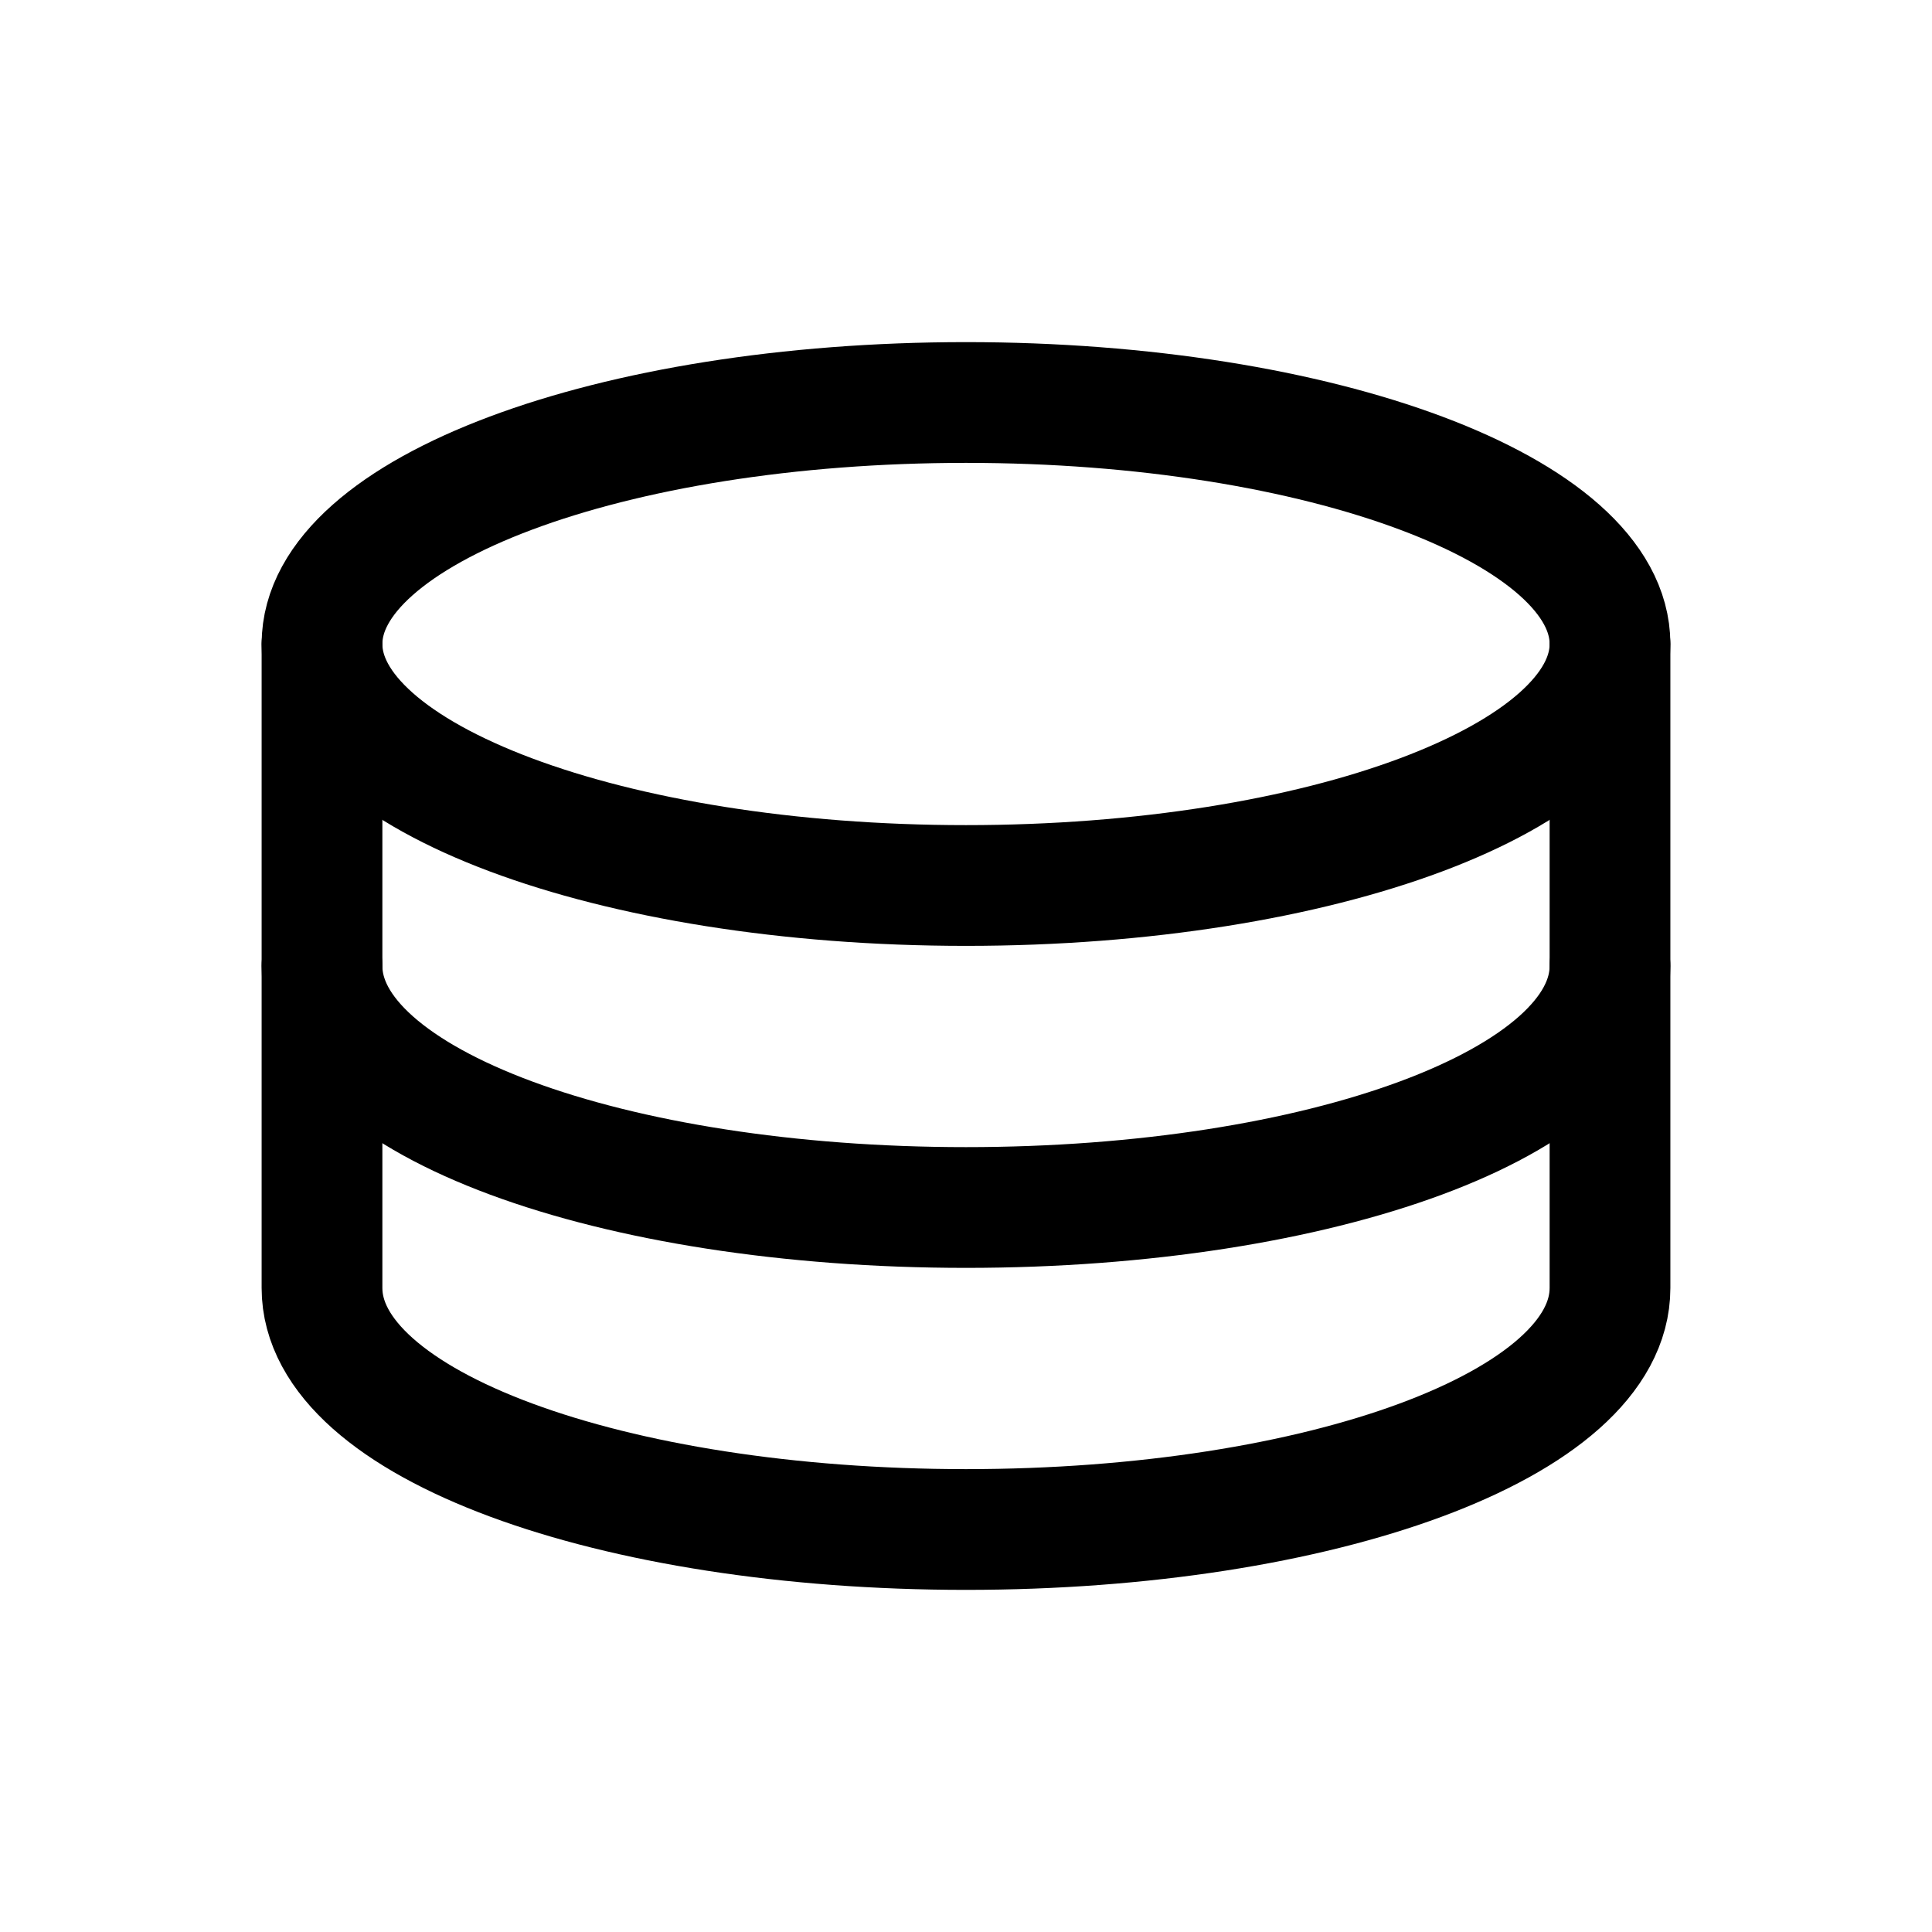
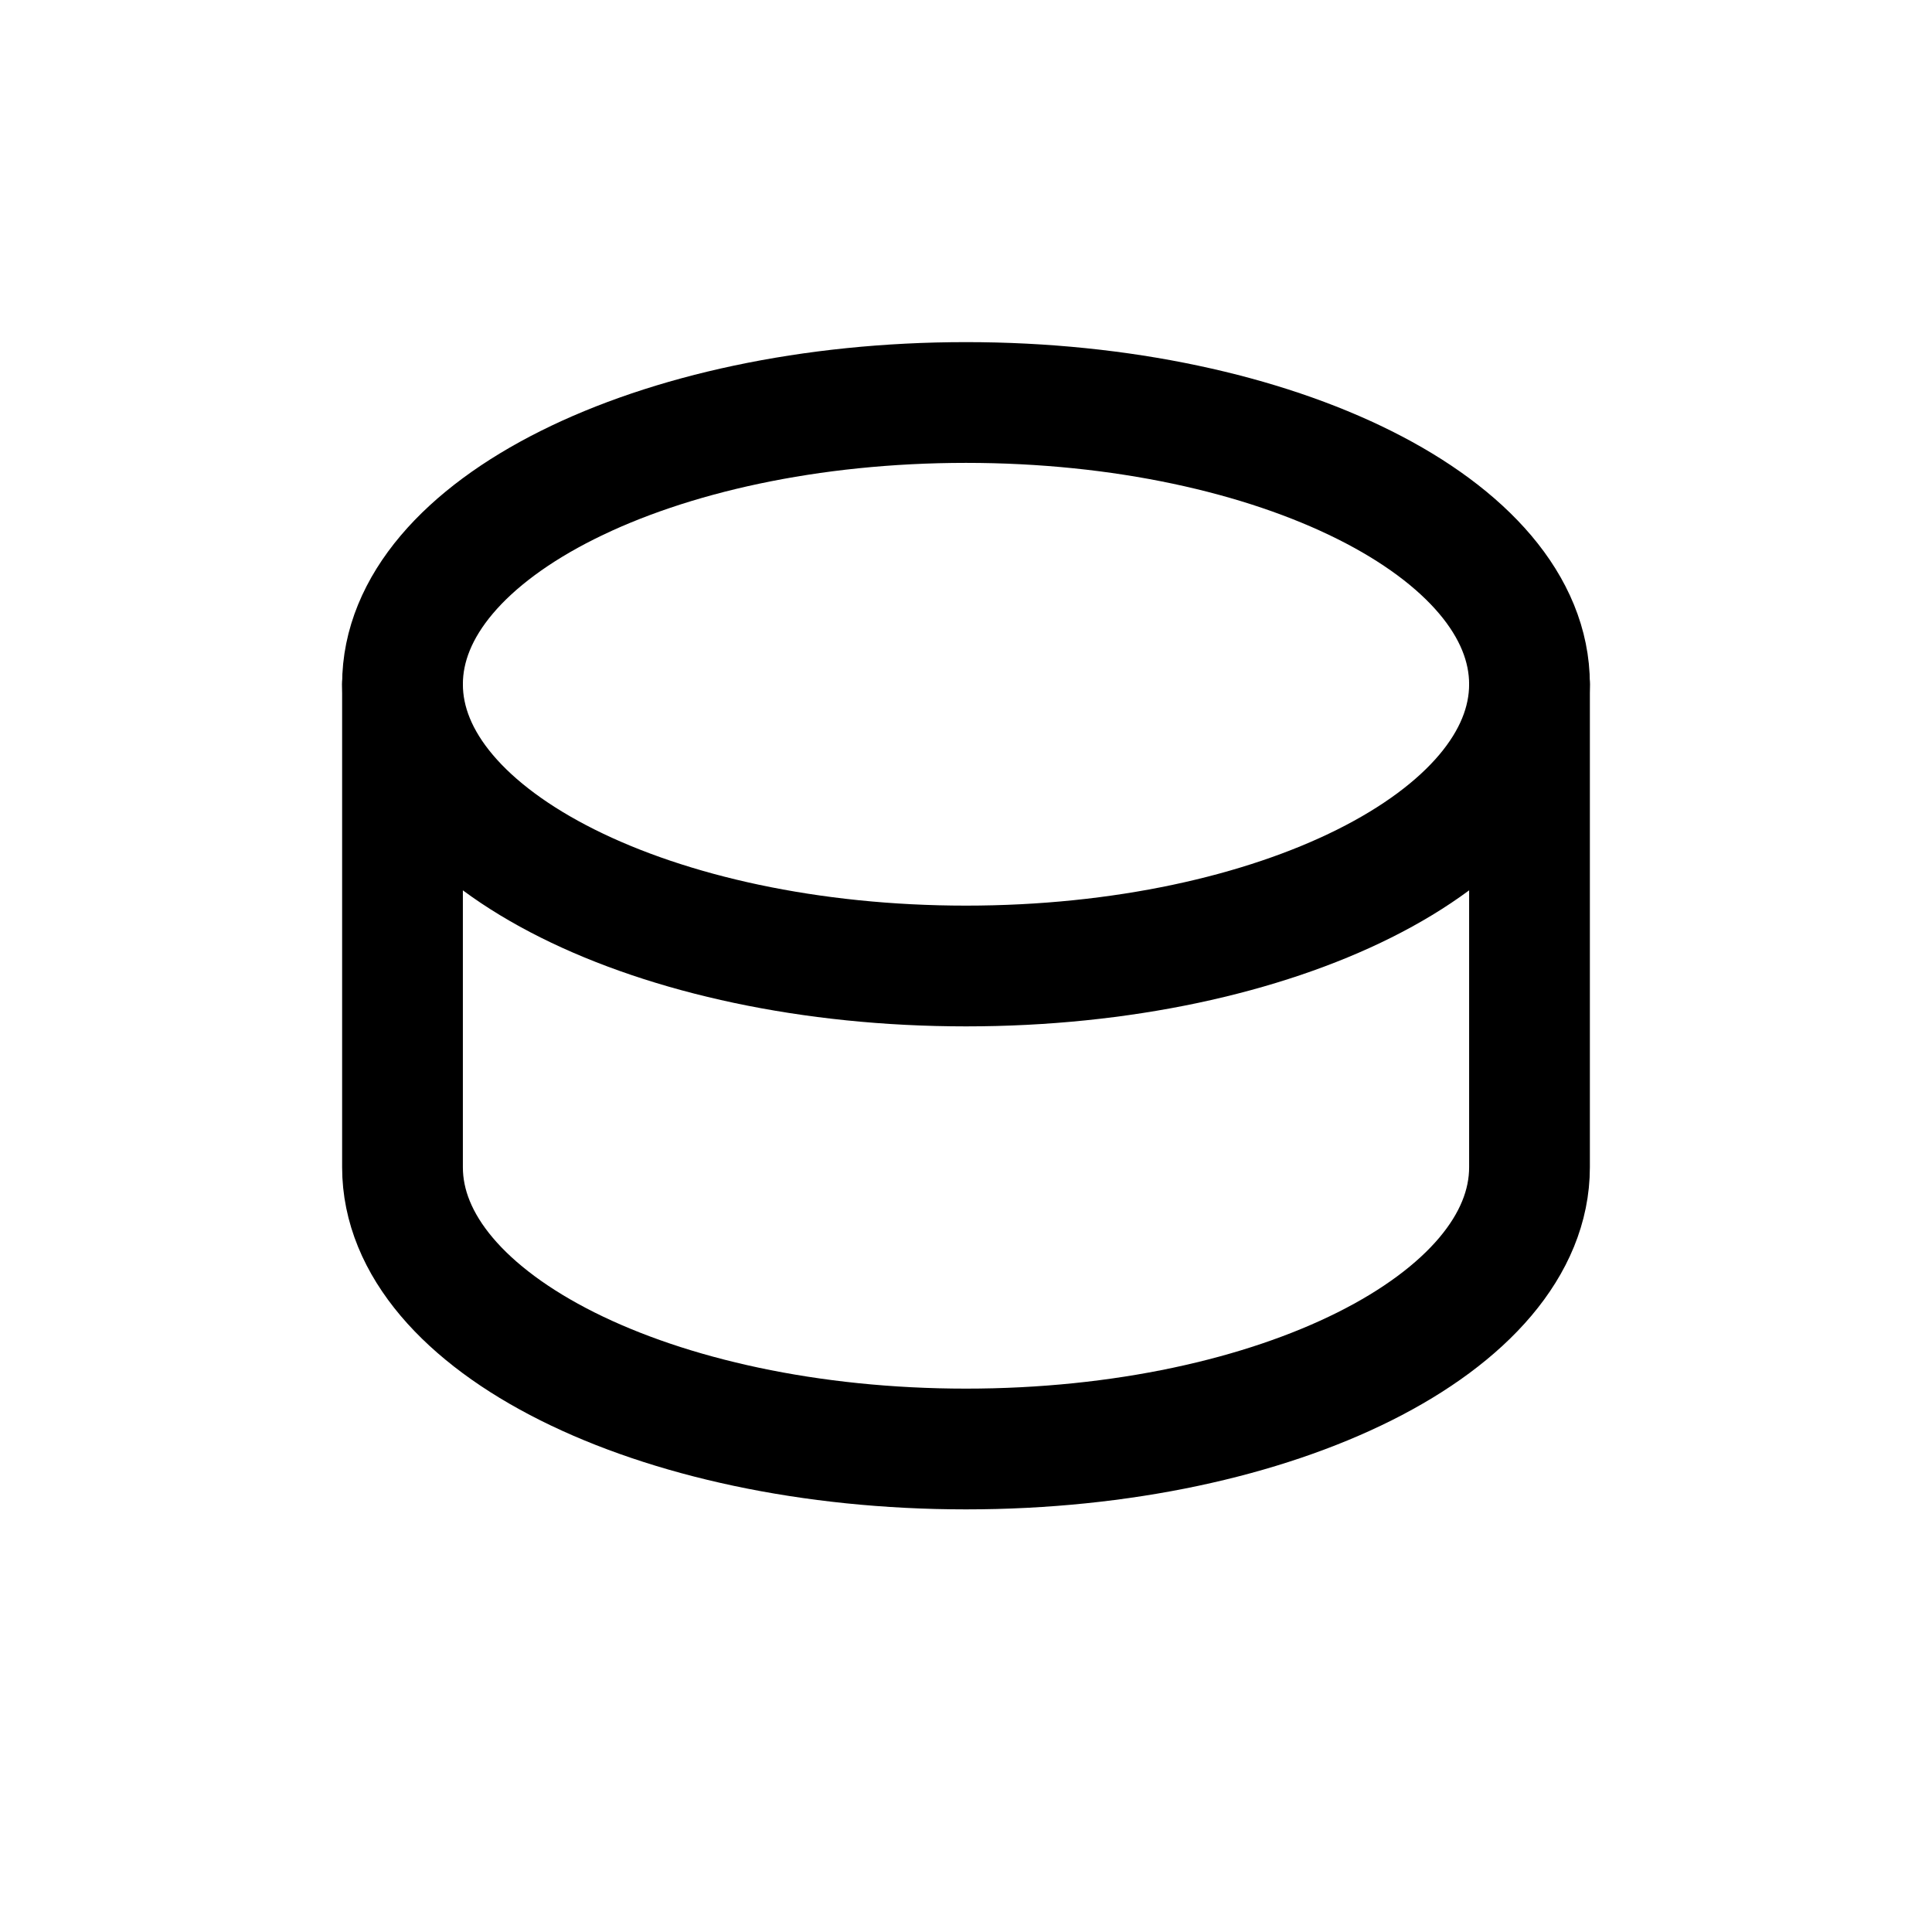
- <svg xmlns="http://www.w3.org/2000/svg" width="24" height="24" viewBox="0 0 24 24" role="img">
-   <g id="icon-magnet-1">
-     <g fill="none" stroke="currentColor" stroke-width="1.5" stroke-linecap="round" stroke-linejoin="round">
-       <ellipse cx="12" cy="8" rx="8" ry="3" />
-       <path d="M4 8V16C4 17.7 7.6 19 12 19C16.4 19 20 17.7 20 16V8" />
-       <path d="M4 12C4 13.7 7.6 15 12 15C16.4 15 20 13.7 20 12" />
-     </g>
-   </g>
+ <svg xmlns="http://www.w3.org/2000/svg" viewBox="0 0 24 24" stroke="currentColor" fill="none" stroke-width="1.5" stroke-linecap="round" stroke-linejoin="round">
+   <ellipse cx="12" cy="8.5" rx="7" ry="3.5" />
+   <path d="M5 8.5v6c0 1.93 3.13 3.5 7 3.5s7-1.57 7-3.5v-6" />
</svg>
